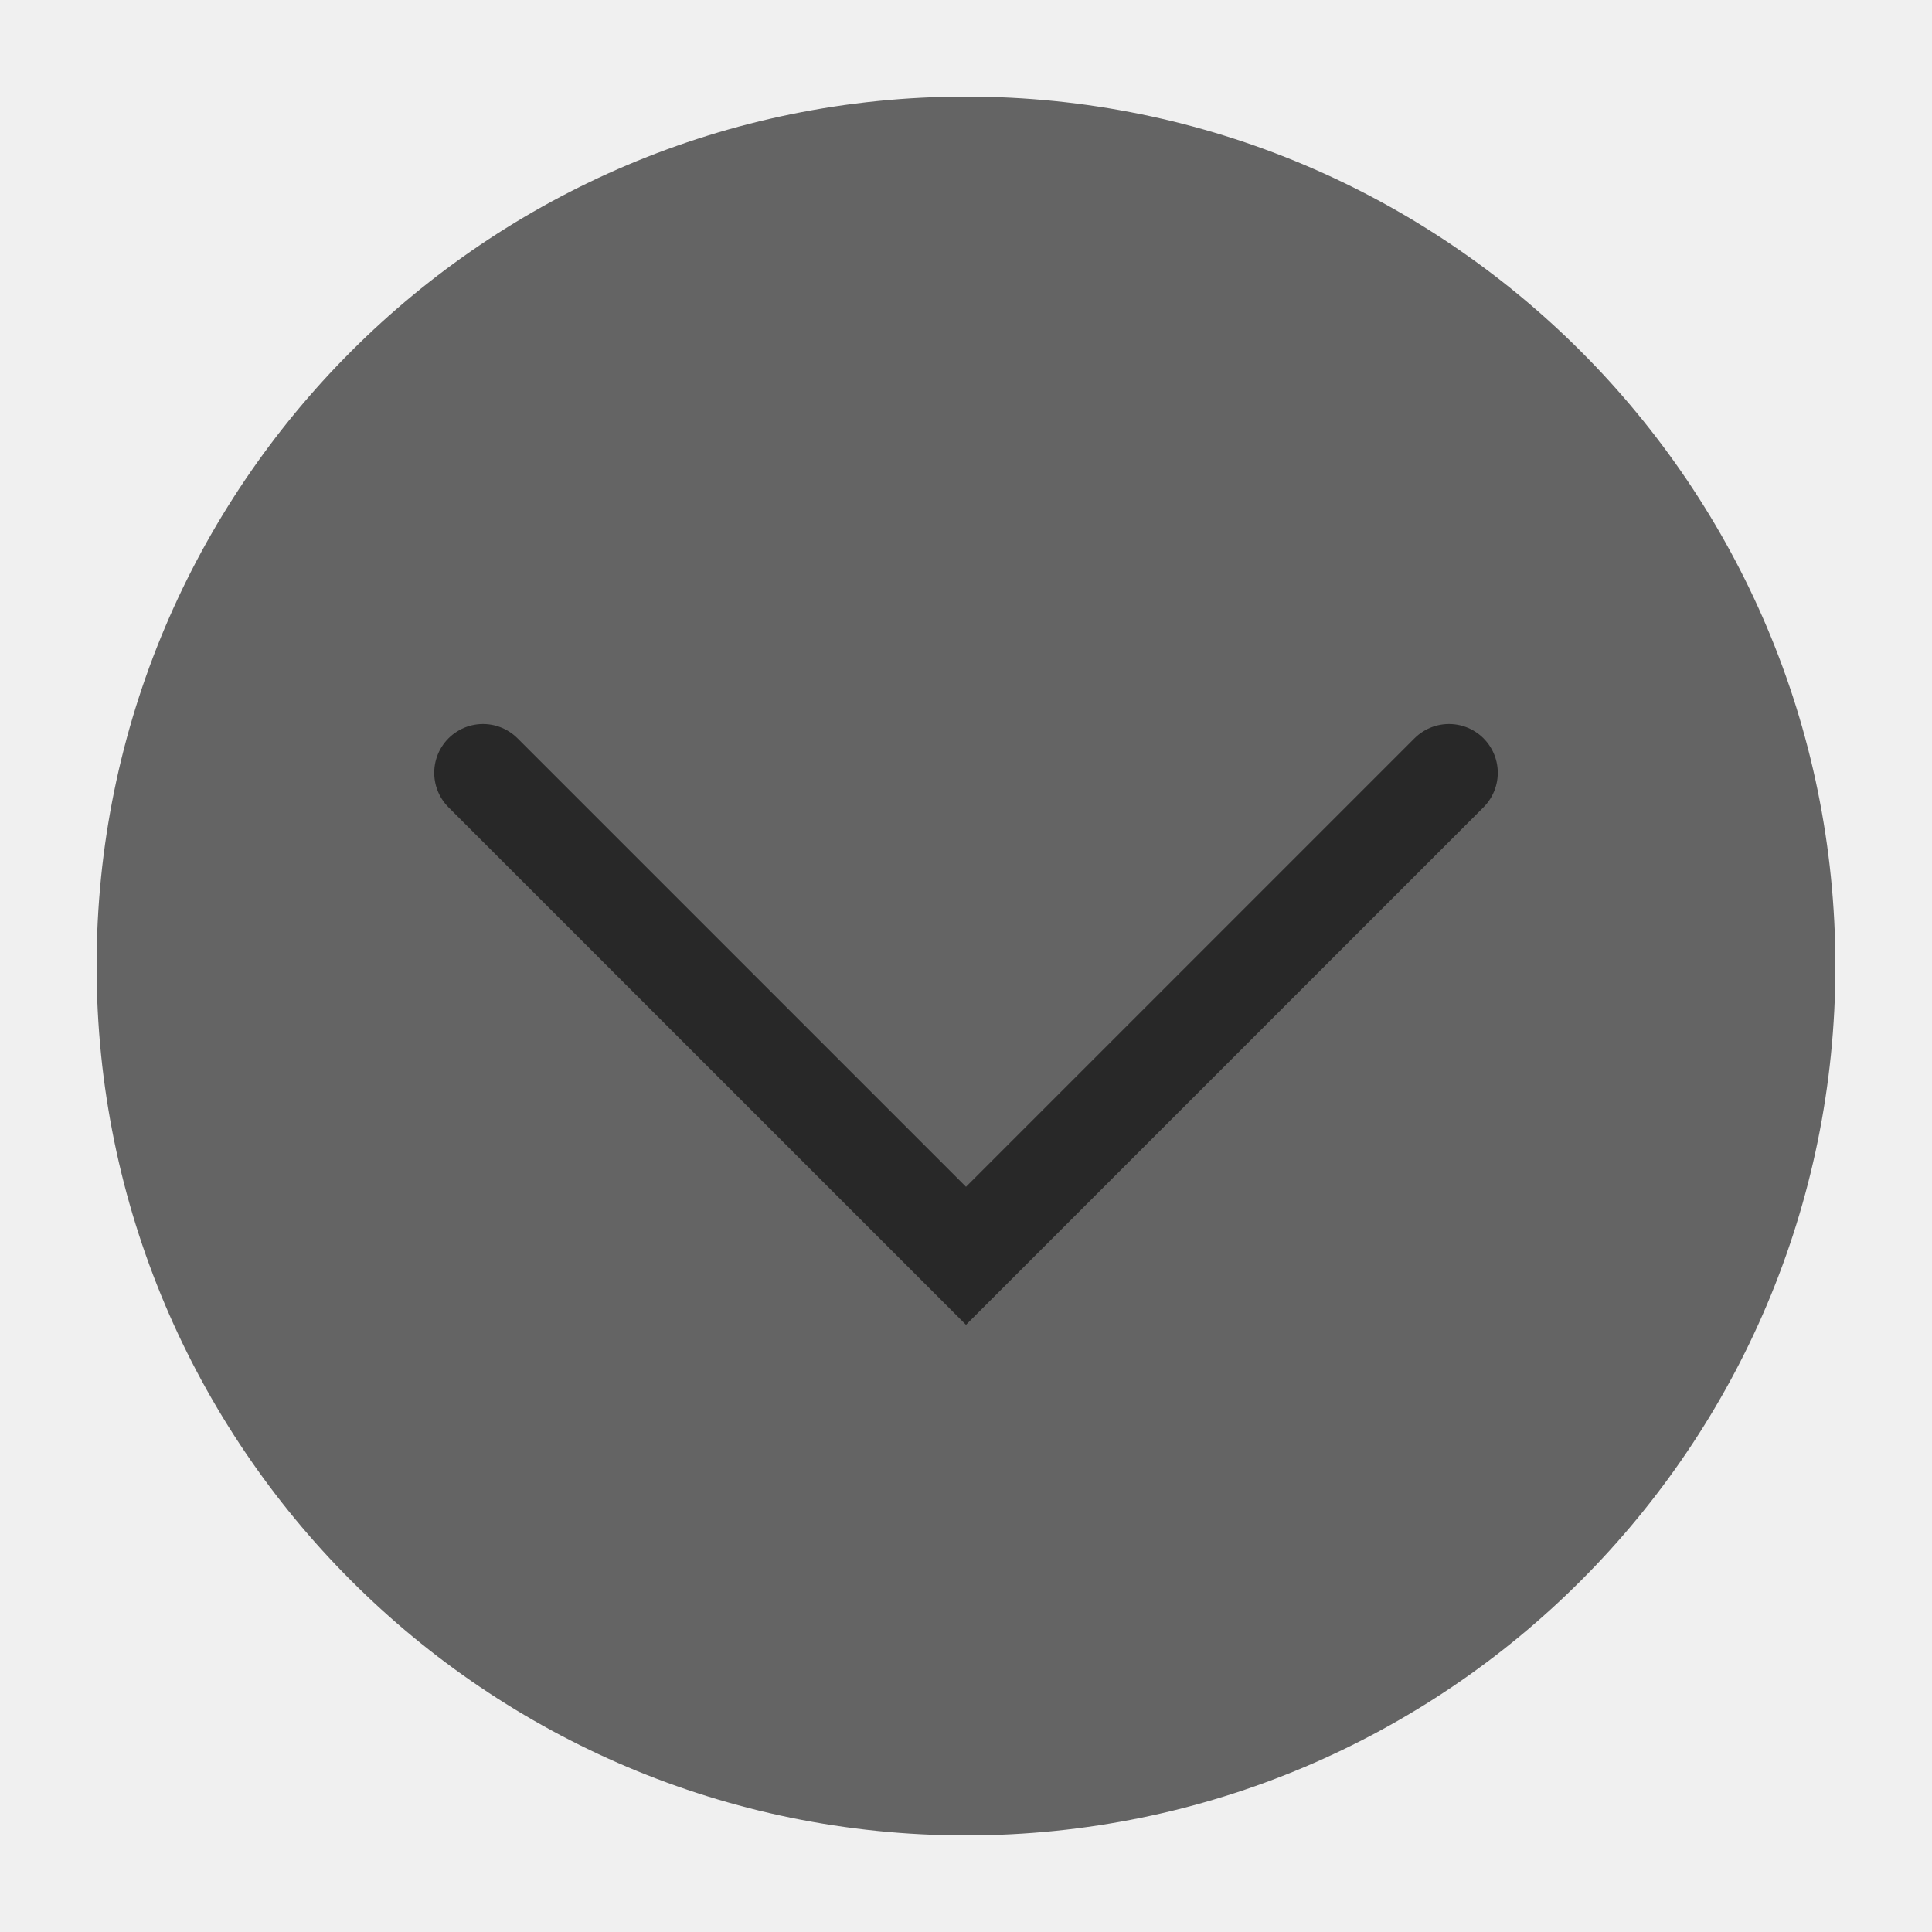
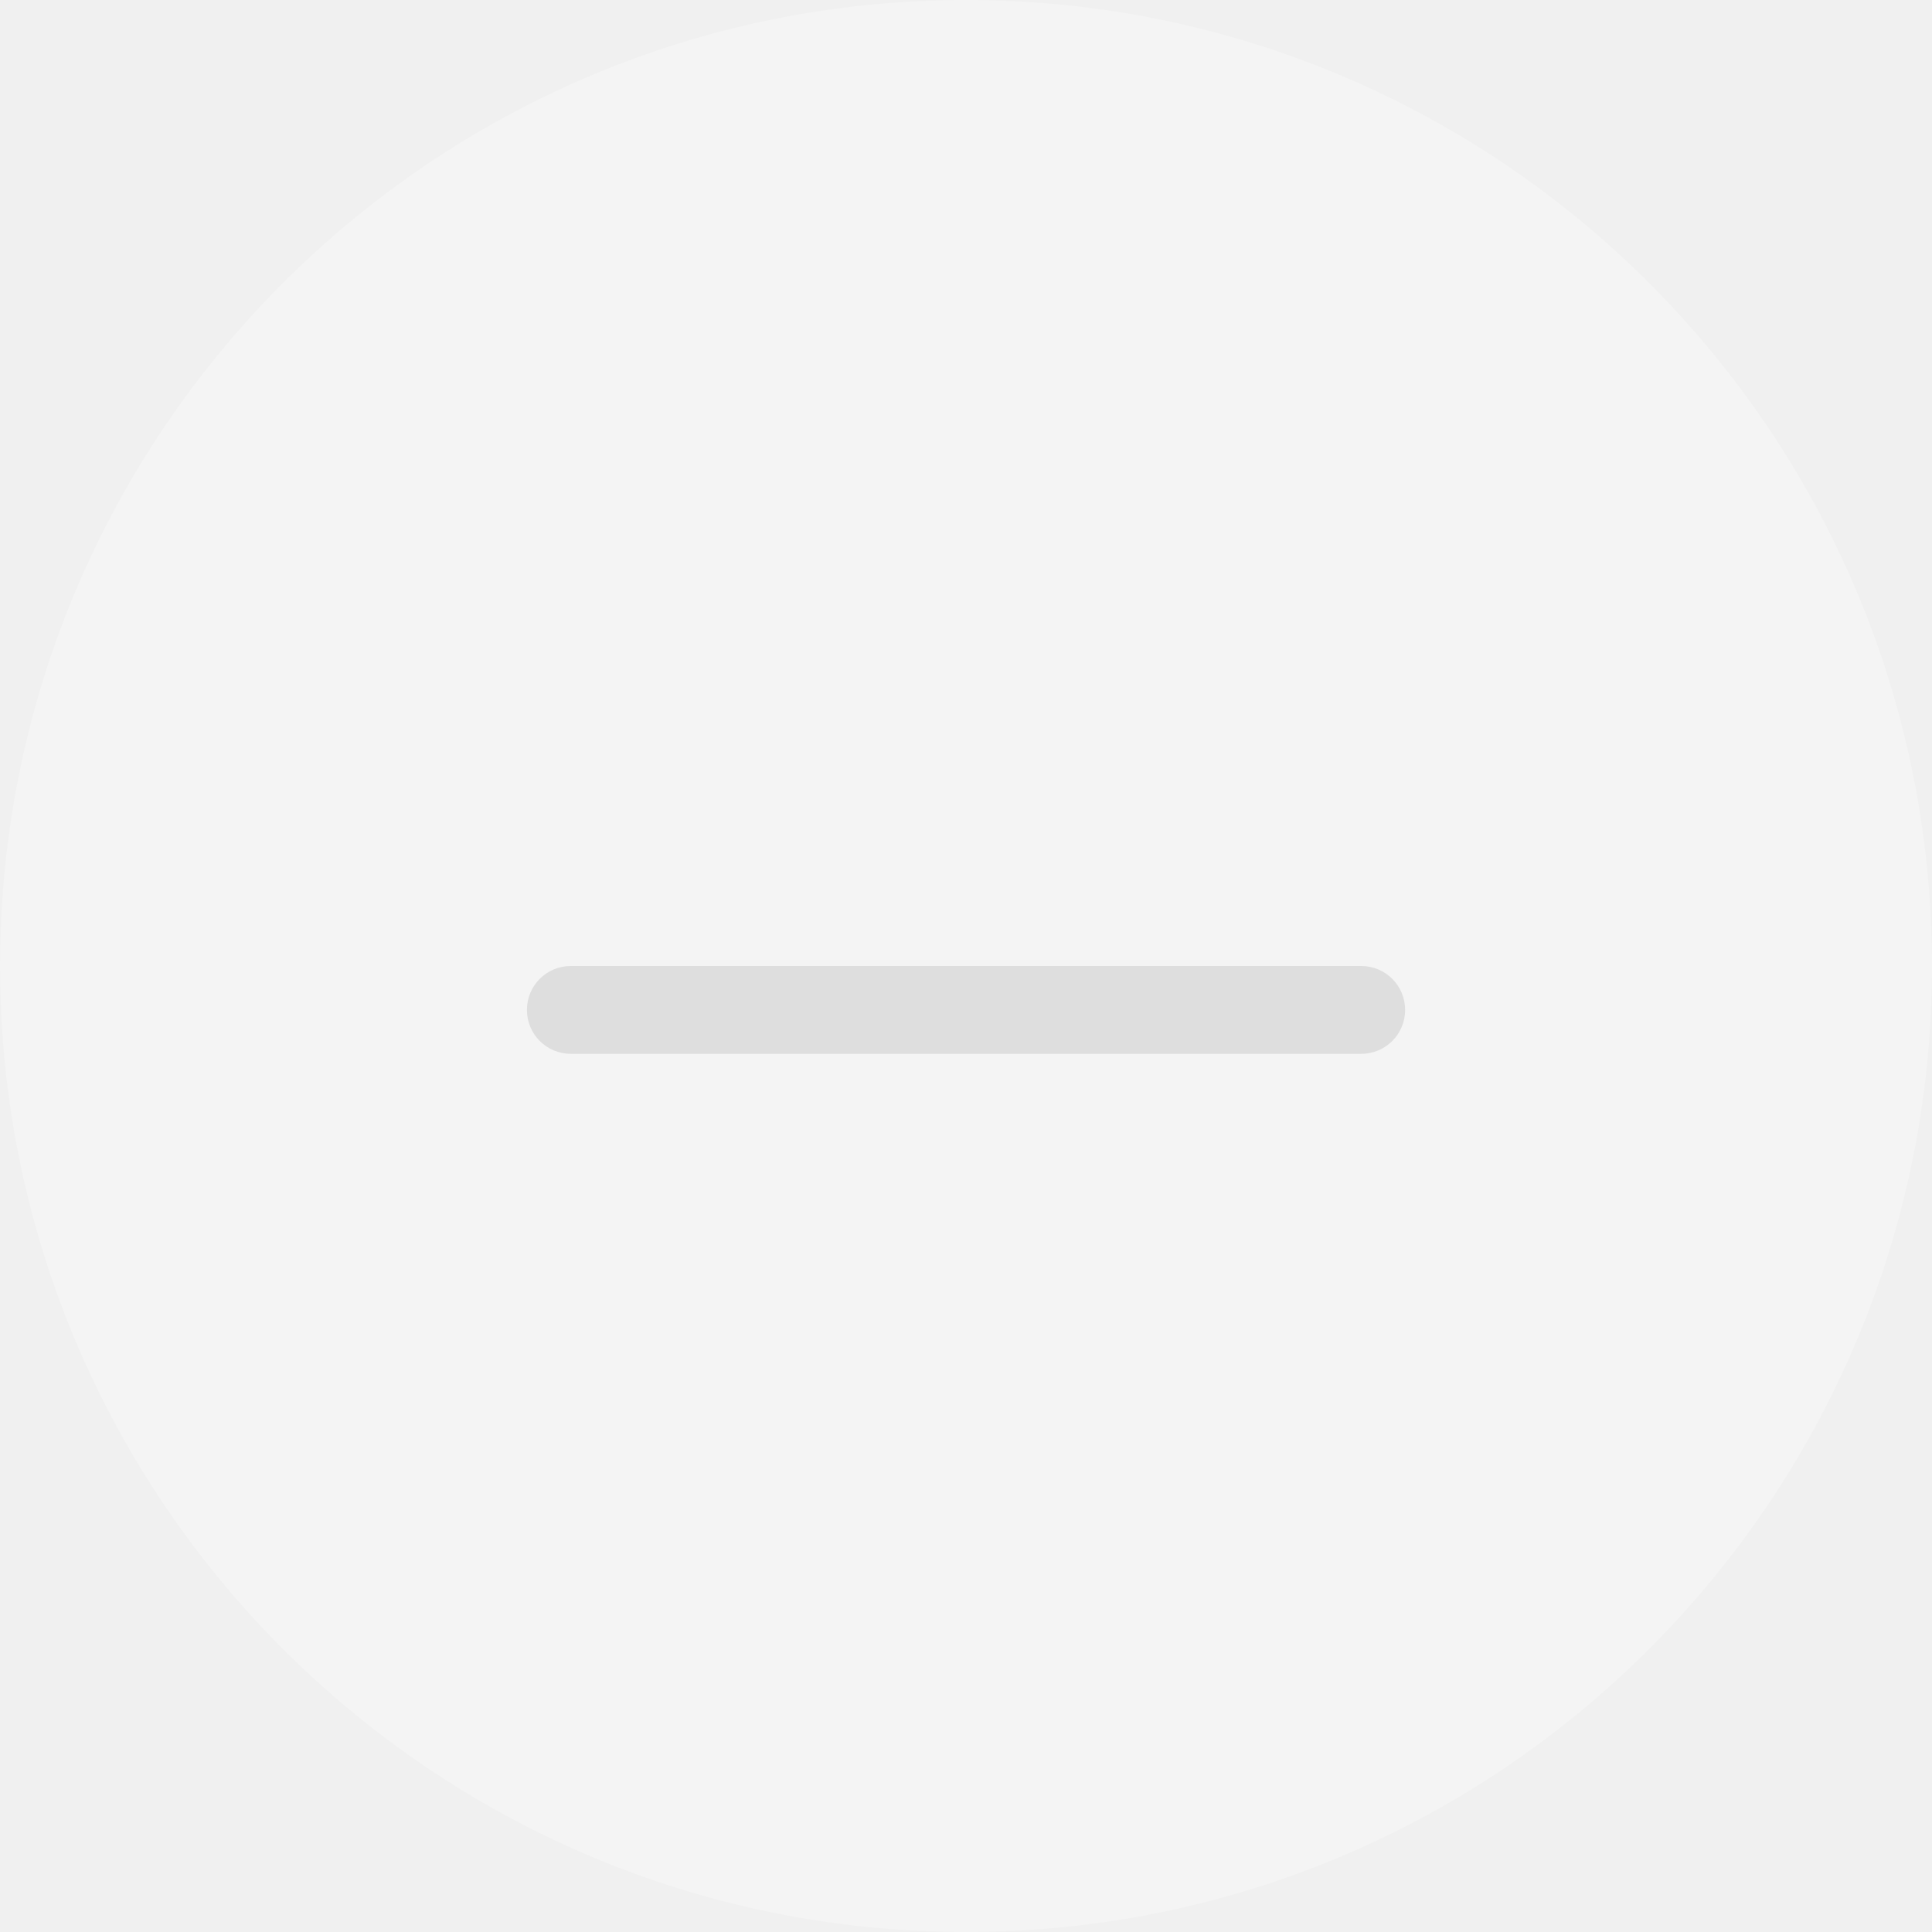
<svg xmlns="http://www.w3.org/2000/svg" viewBox="0 0 50 50" version="1.2" baseProfile="tiny">
  <defs>
</defs>
  <g fill="none" stroke="black" stroke-width="1" fill-rule="evenodd" stroke-linecap="square" stroke-linejoin="bevel">
-     <g fill="#646464" fill-opacity="1" stroke="none" transform="matrix(2.5,0,0,2.5,2.5,2.5)" font-family="Noto Sans" font-size="10" font-weight="400" font-style="normal">
-       <circle cx="9" cy="9" r="9" />
+     <g fill="#000000" fill-opacity="1" stroke="none" transform="matrix(2.27273,0,0,2.27273,0,0)" font-family="Noto Sans" font-size="10" font-weight="400" font-style="normal" opacity="0.001">
+       <rect x="0" y="0" width="22" height="22" />
    </g>
-     <g fill="none" stroke="#282828" stroke-opacity="1" stroke-width="1.01" stroke-linecap="round" stroke-linejoin="miter" stroke-miterlimit="2" transform="matrix(2.5,0,0,2.5,2.5,2.5)" font-family="Noto Sans" font-size="10" font-weight="400" font-style="normal">
-       <polyline fill="none" vector-effect="none" points="4,7 9,12 14,7 " />
+     <g fill="#ffffff" fill-opacity="1" stroke="none" transform="matrix(2.27273,0,0,2.27273,-104.545,0)" font-family="Noto Sans" font-size="10" font-weight="400" font-style="normal" opacity="0.25">
+       <circle cx="57" cy="11" r="11" />
+     </g>
+     <g fill="#dedede" fill-opacity="1" stroke="none" transform="matrix(2.27273,0,0,2.27273,-104.545,0)" font-family="Noto Sans" font-size="10" font-weight="400" font-style="normal">
+       <path vector-effect="none" fill-rule="nonzero" d="M52.5,11 C52.223,11 52,11.223 52,11.5 C52,11.777 52.223,12 52.5,12 L61.5,12 C61.777,12 62,11.777 62,11.5 C62,11.223 61.777,11 61.5,11 L52.5,11" />
    </g>
    <g fill="none" stroke="#000000" stroke-opacity="1" stroke-width="1" stroke-linecap="square" stroke-linejoin="bevel" transform="matrix(1,0,0,1,0,0)" font-family="Noto Sans" font-size="10" font-weight="400" font-style="normal">
</g>
  </g>
</svg>
